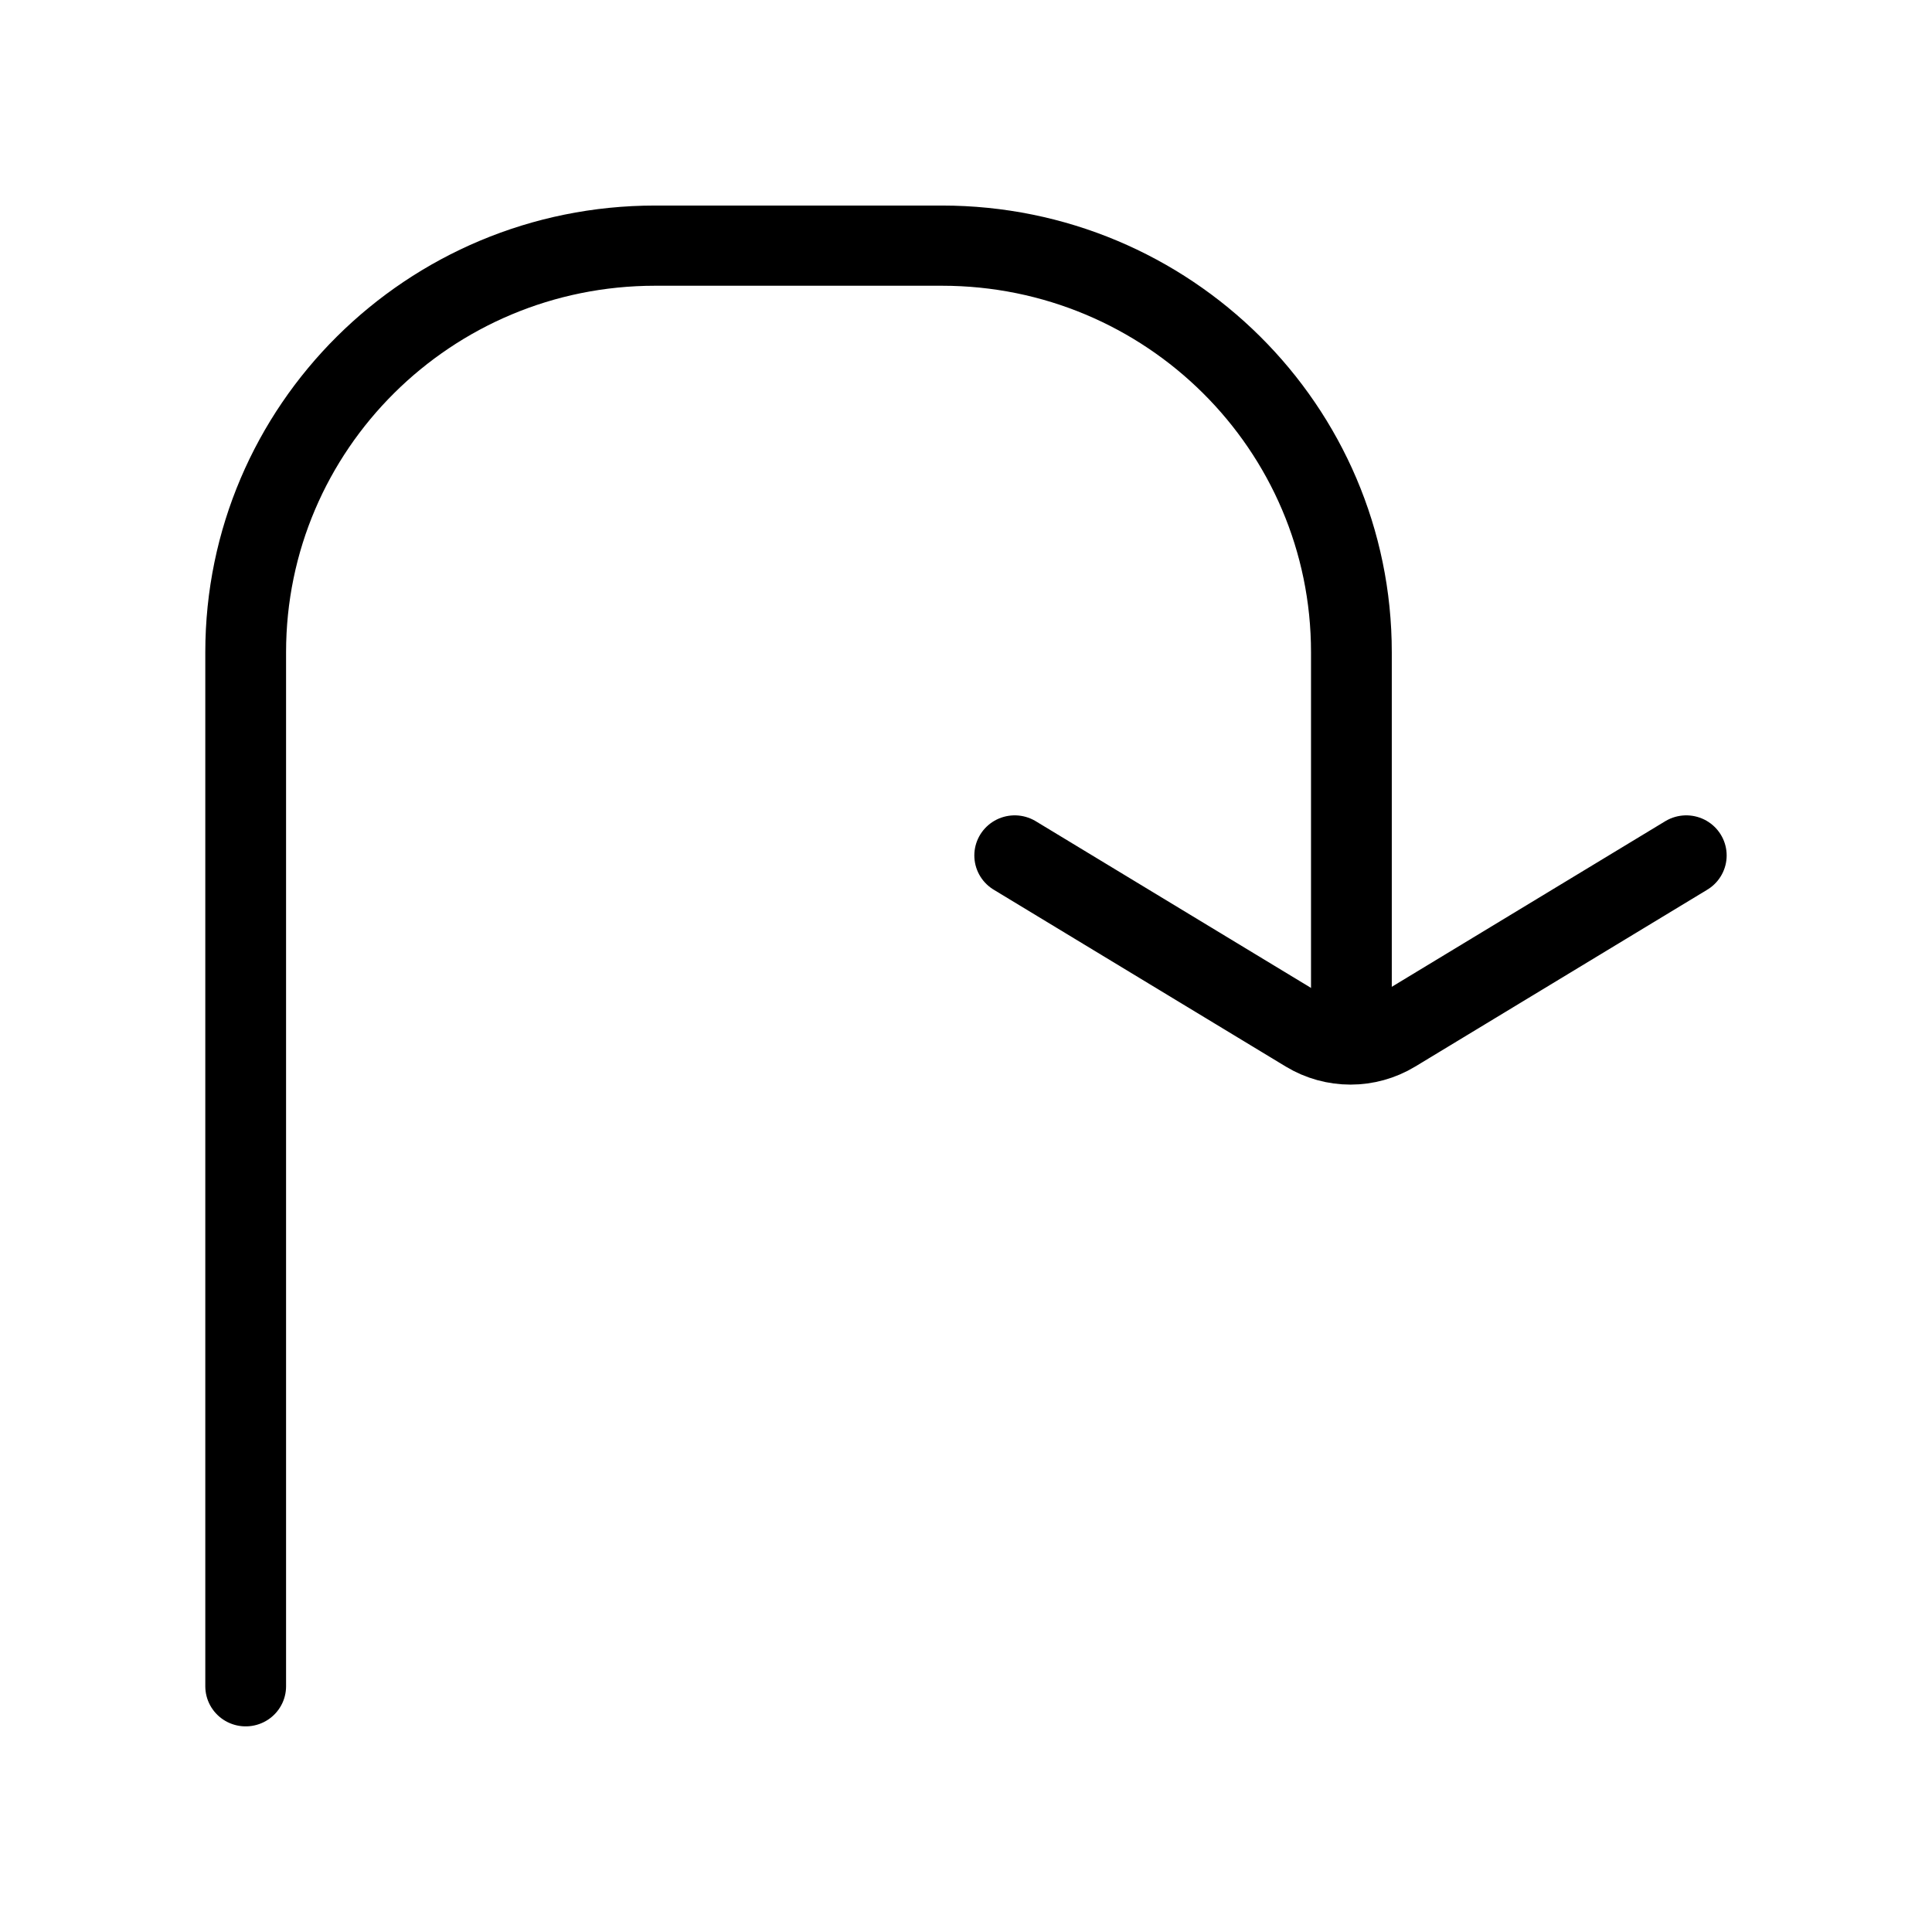
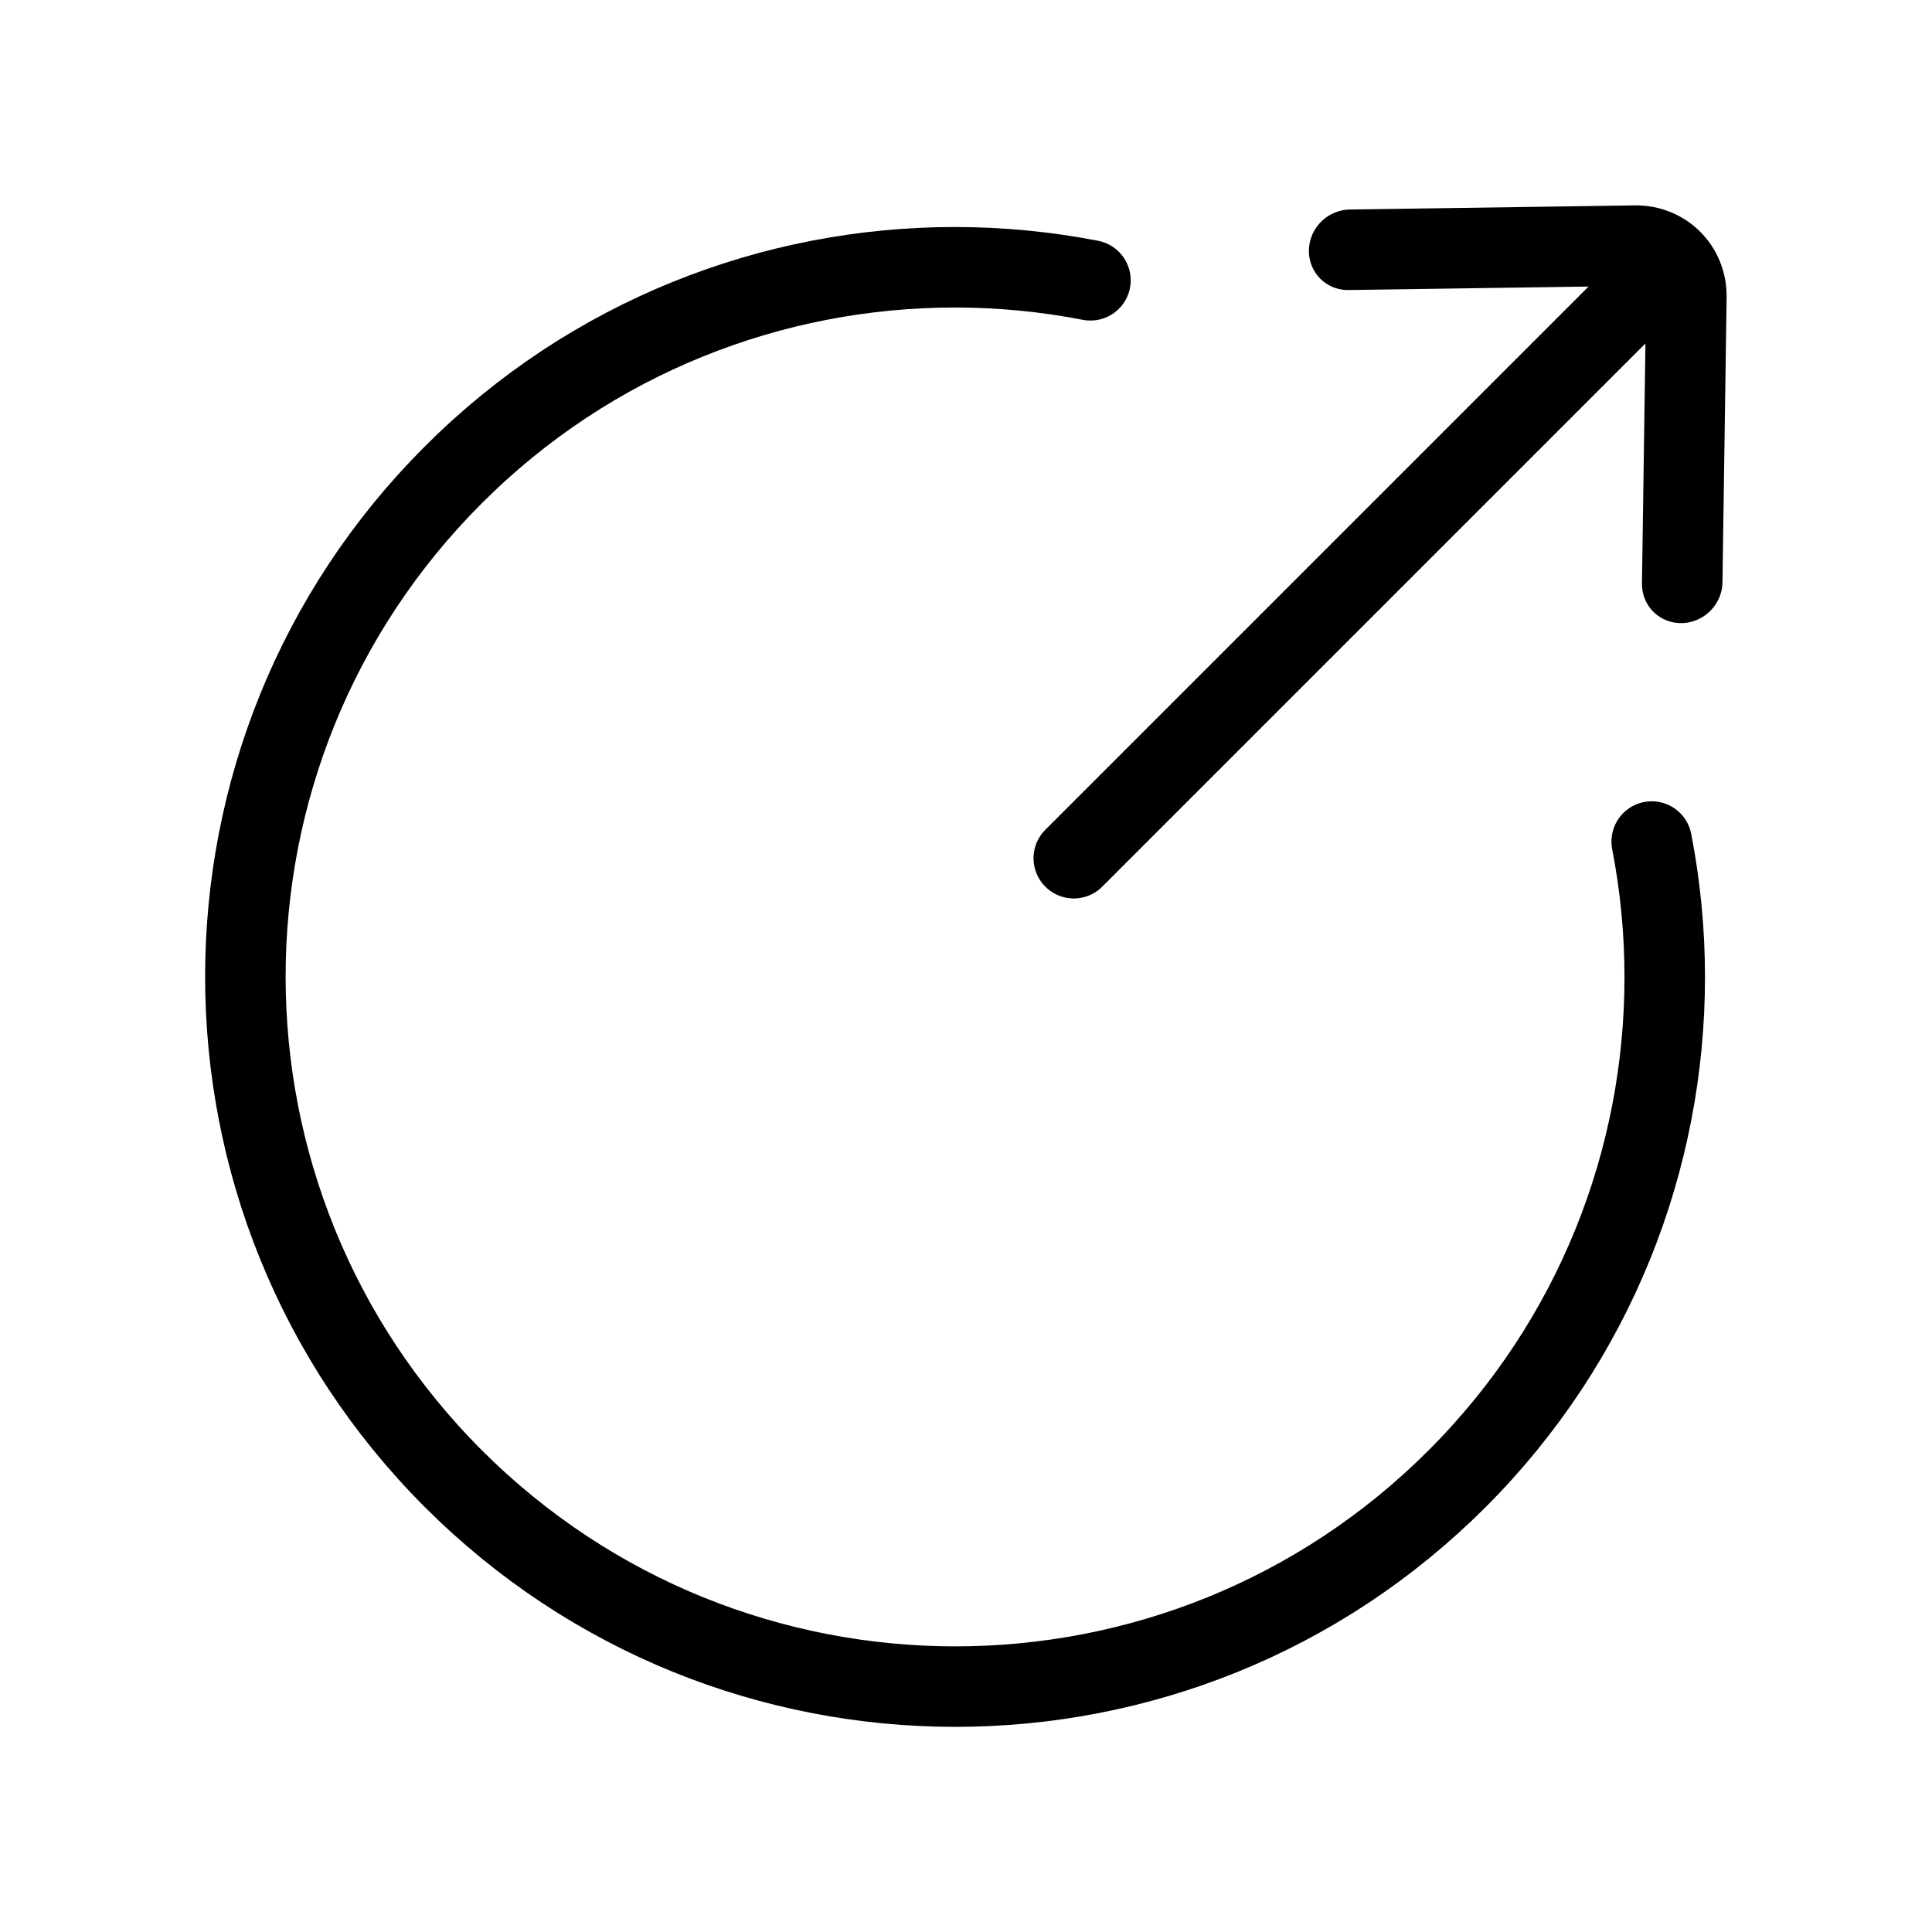
<svg xmlns="http://www.w3.org/2000/svg" width="24" height="24" viewBox="0 0 24 24" fill="none" version="1.1" id="svg1" xml:space="preserve">
  <defs id="defs1" />
-   <path id="rect1-5" style="stroke:#000000;stroke-width:0.789;stroke-linecap:round;stroke-linejoin:round;stroke-miterlimit:83.9;paint-order:markers fill stroke" d="M 2.211,43.124 V 32.951 a 4,4 135 0 1 4,-4 H 9.012 a 4,4 45 0 1 4,4 v 3.83" transform="matrix(1.271699,0,0,1.262684,0.2402305,-33.50452)" />
-   <path style="fill:none;stroke:#000000;stroke-width:0.789;stroke-linecap:round;stroke-linejoin:round;stroke-miterlimit:83.9;paint-order:markers fill stroke" d="m 9.581,38.521 2.853,1.74 a 0.82,0.82 2.3291289e-6 0 0 0.854,0 l 2.853,-1.74" id="path1" transform="matrix(1.271699,0,0,1.262684,0.4209938,-38.01313)" />
+   <path d="m 7.566,5.5 -3.793,3.793 a 1,1 90 0 0 0,1.414 L 7.566,14.5" stroke="currentColor" stroke-width="1.25" stroke-linecap="round" stroke-linejoin="round" id="path1-3" style="stroke-width:1.516;stroke-dasharray:none" transform="matrix(-0.4732901,0.4732901,0.4597172,0.4597172,17.81214,-3.006479)" />
+   <path d="M 20.466,3.534 13.339,10.661" stroke="currentColor" stroke-width="1.25" stroke-linecap="round" id="path2" style="stroke-width:1;stroke-dasharray:none" />
+   <path id="path3" style="stroke:#000000;stroke-width:1;stroke-linecap:round;stroke-linejoin:round;stroke-miterlimit:83.9;paint-order:markers fill stroke" d="m 20.518,10.454 c 0.108,0.556 0.162,1.12 0.162,1.684 2.75e-4,1.128 -0.215,2.256 -0.645,3.317 -0.43,1.061 -1.075,2.055 -1.936,2.916 -3.442,3.442 -9.024,3.441 -12.468,-0.003 C 2.188,14.925 2.187,9.343 5.629,5.901 6.489,5.04 7.483,4.395 8.545,3.965 9.606,3.535 10.734,3.32 11.862,3.32 c 0.564,1.378e-4 1.128,0.054 1.684,0.162" />
</svg>
